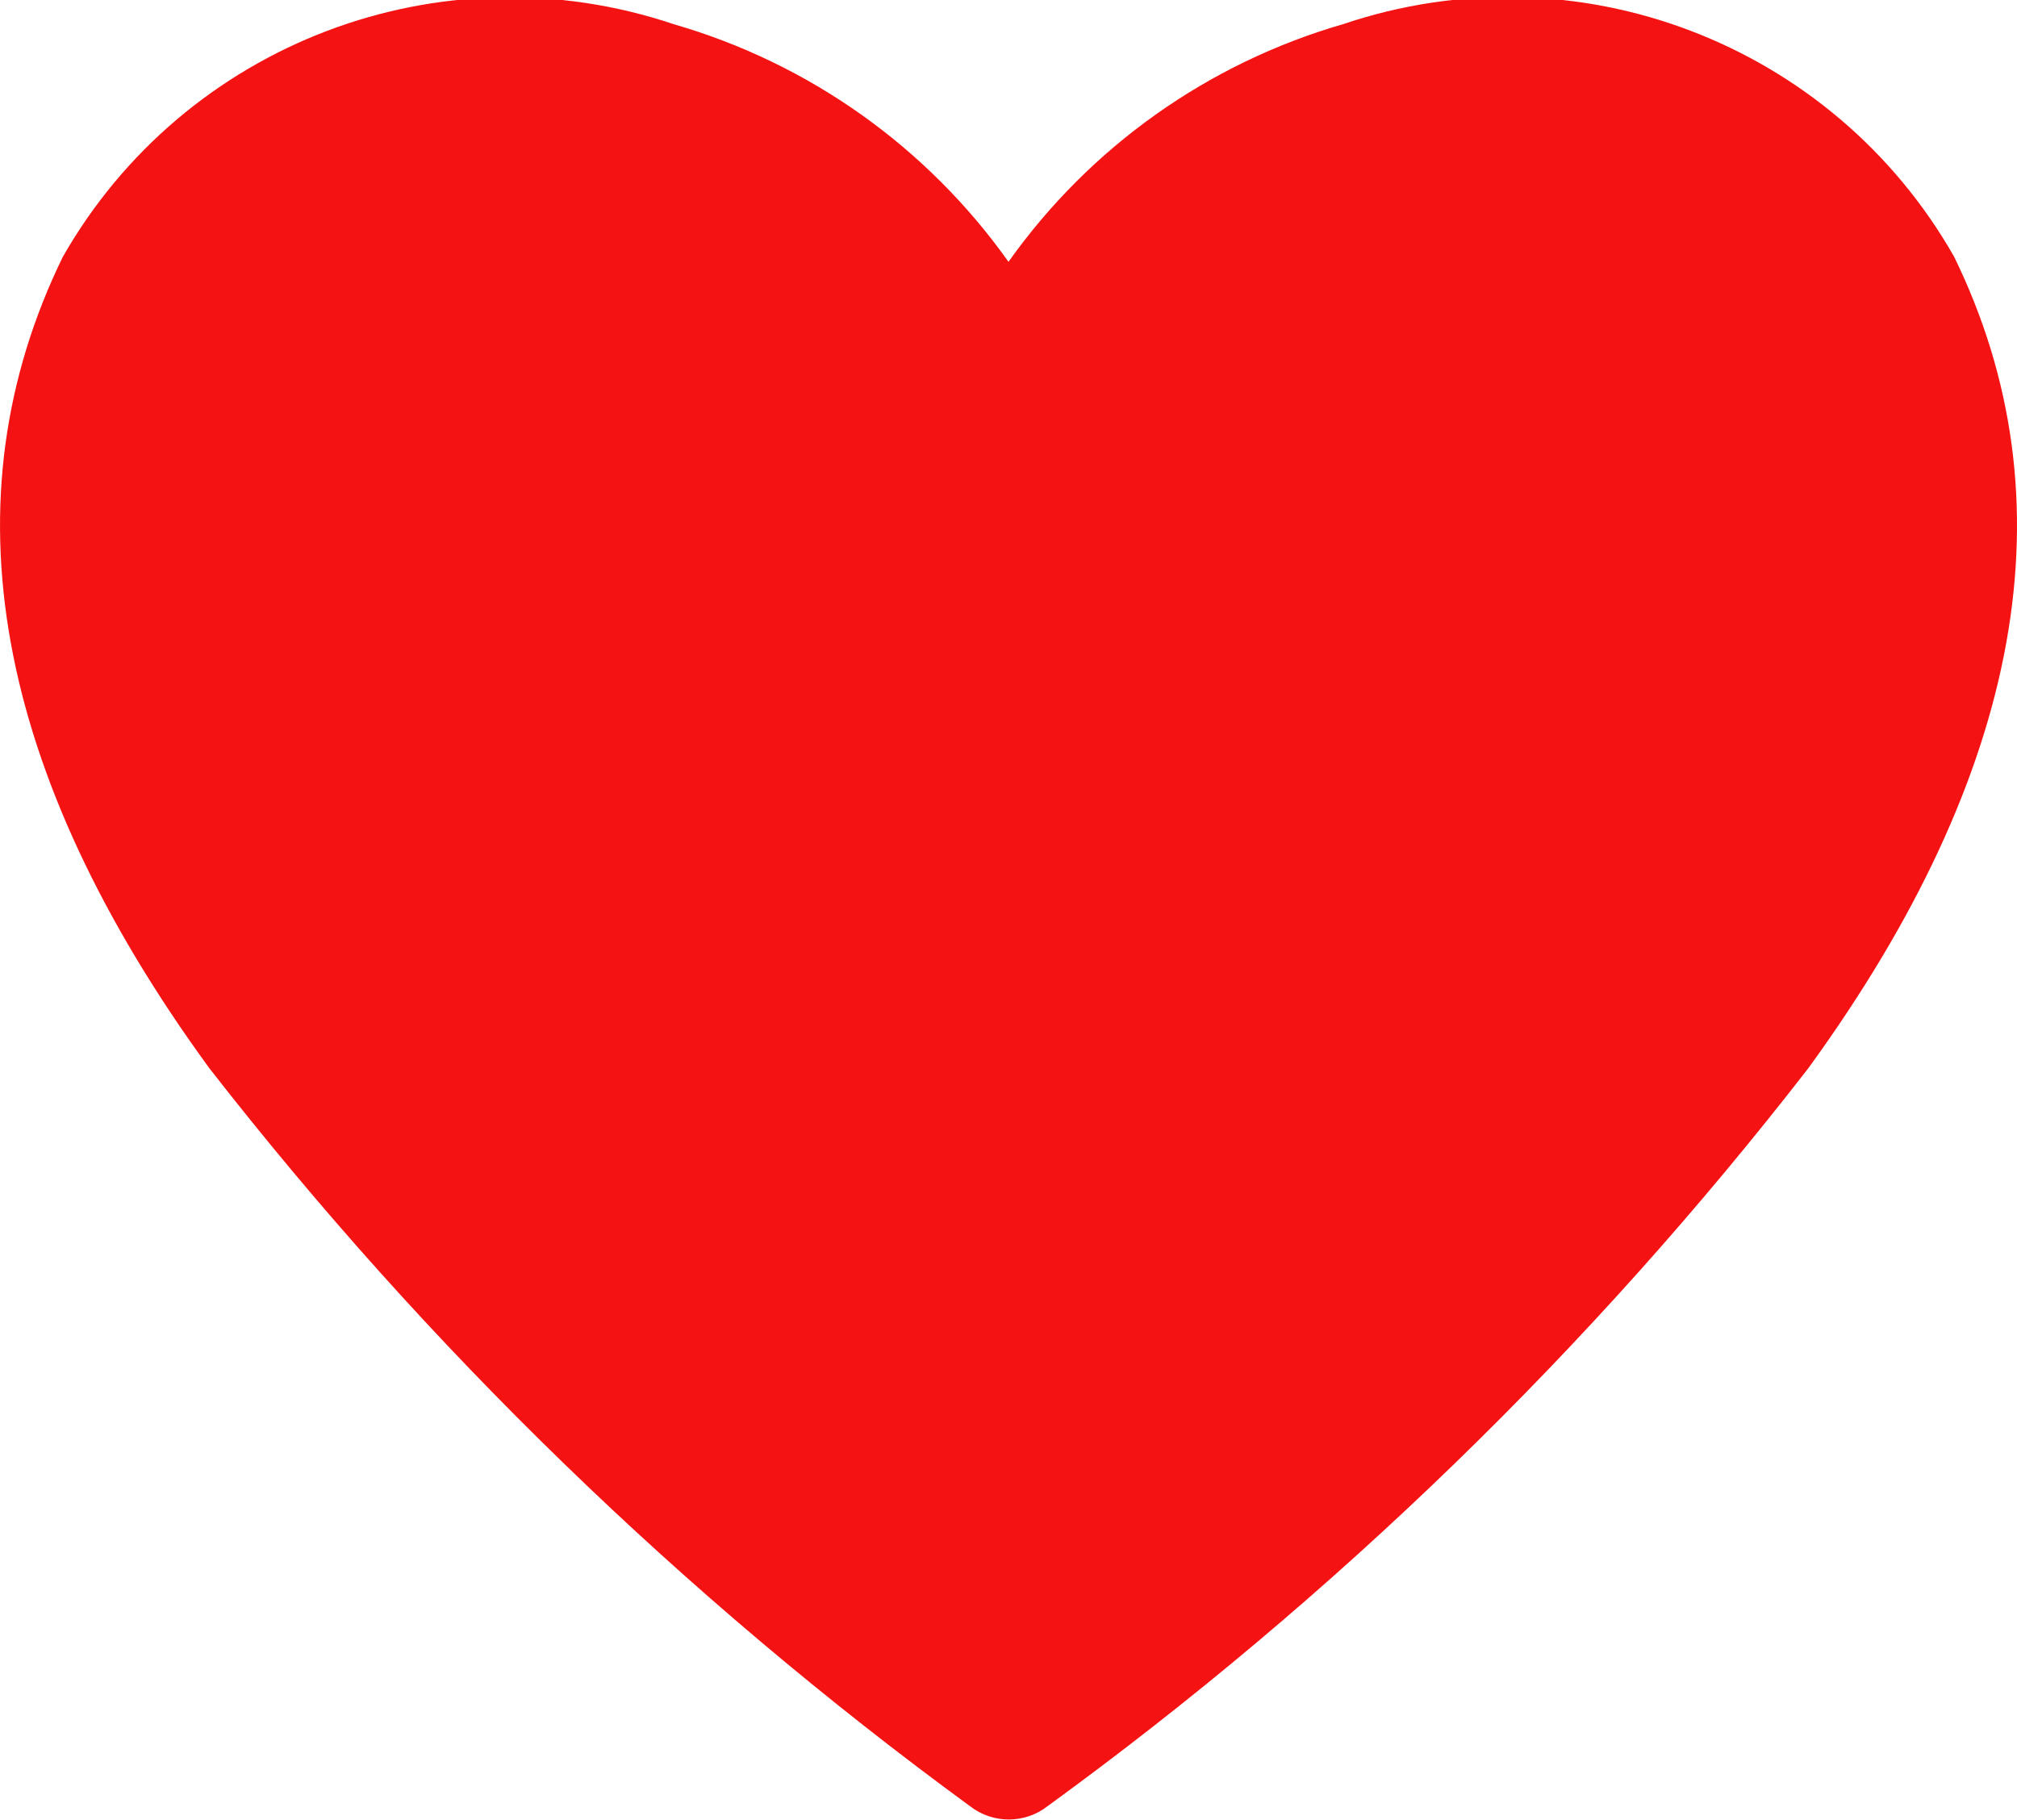
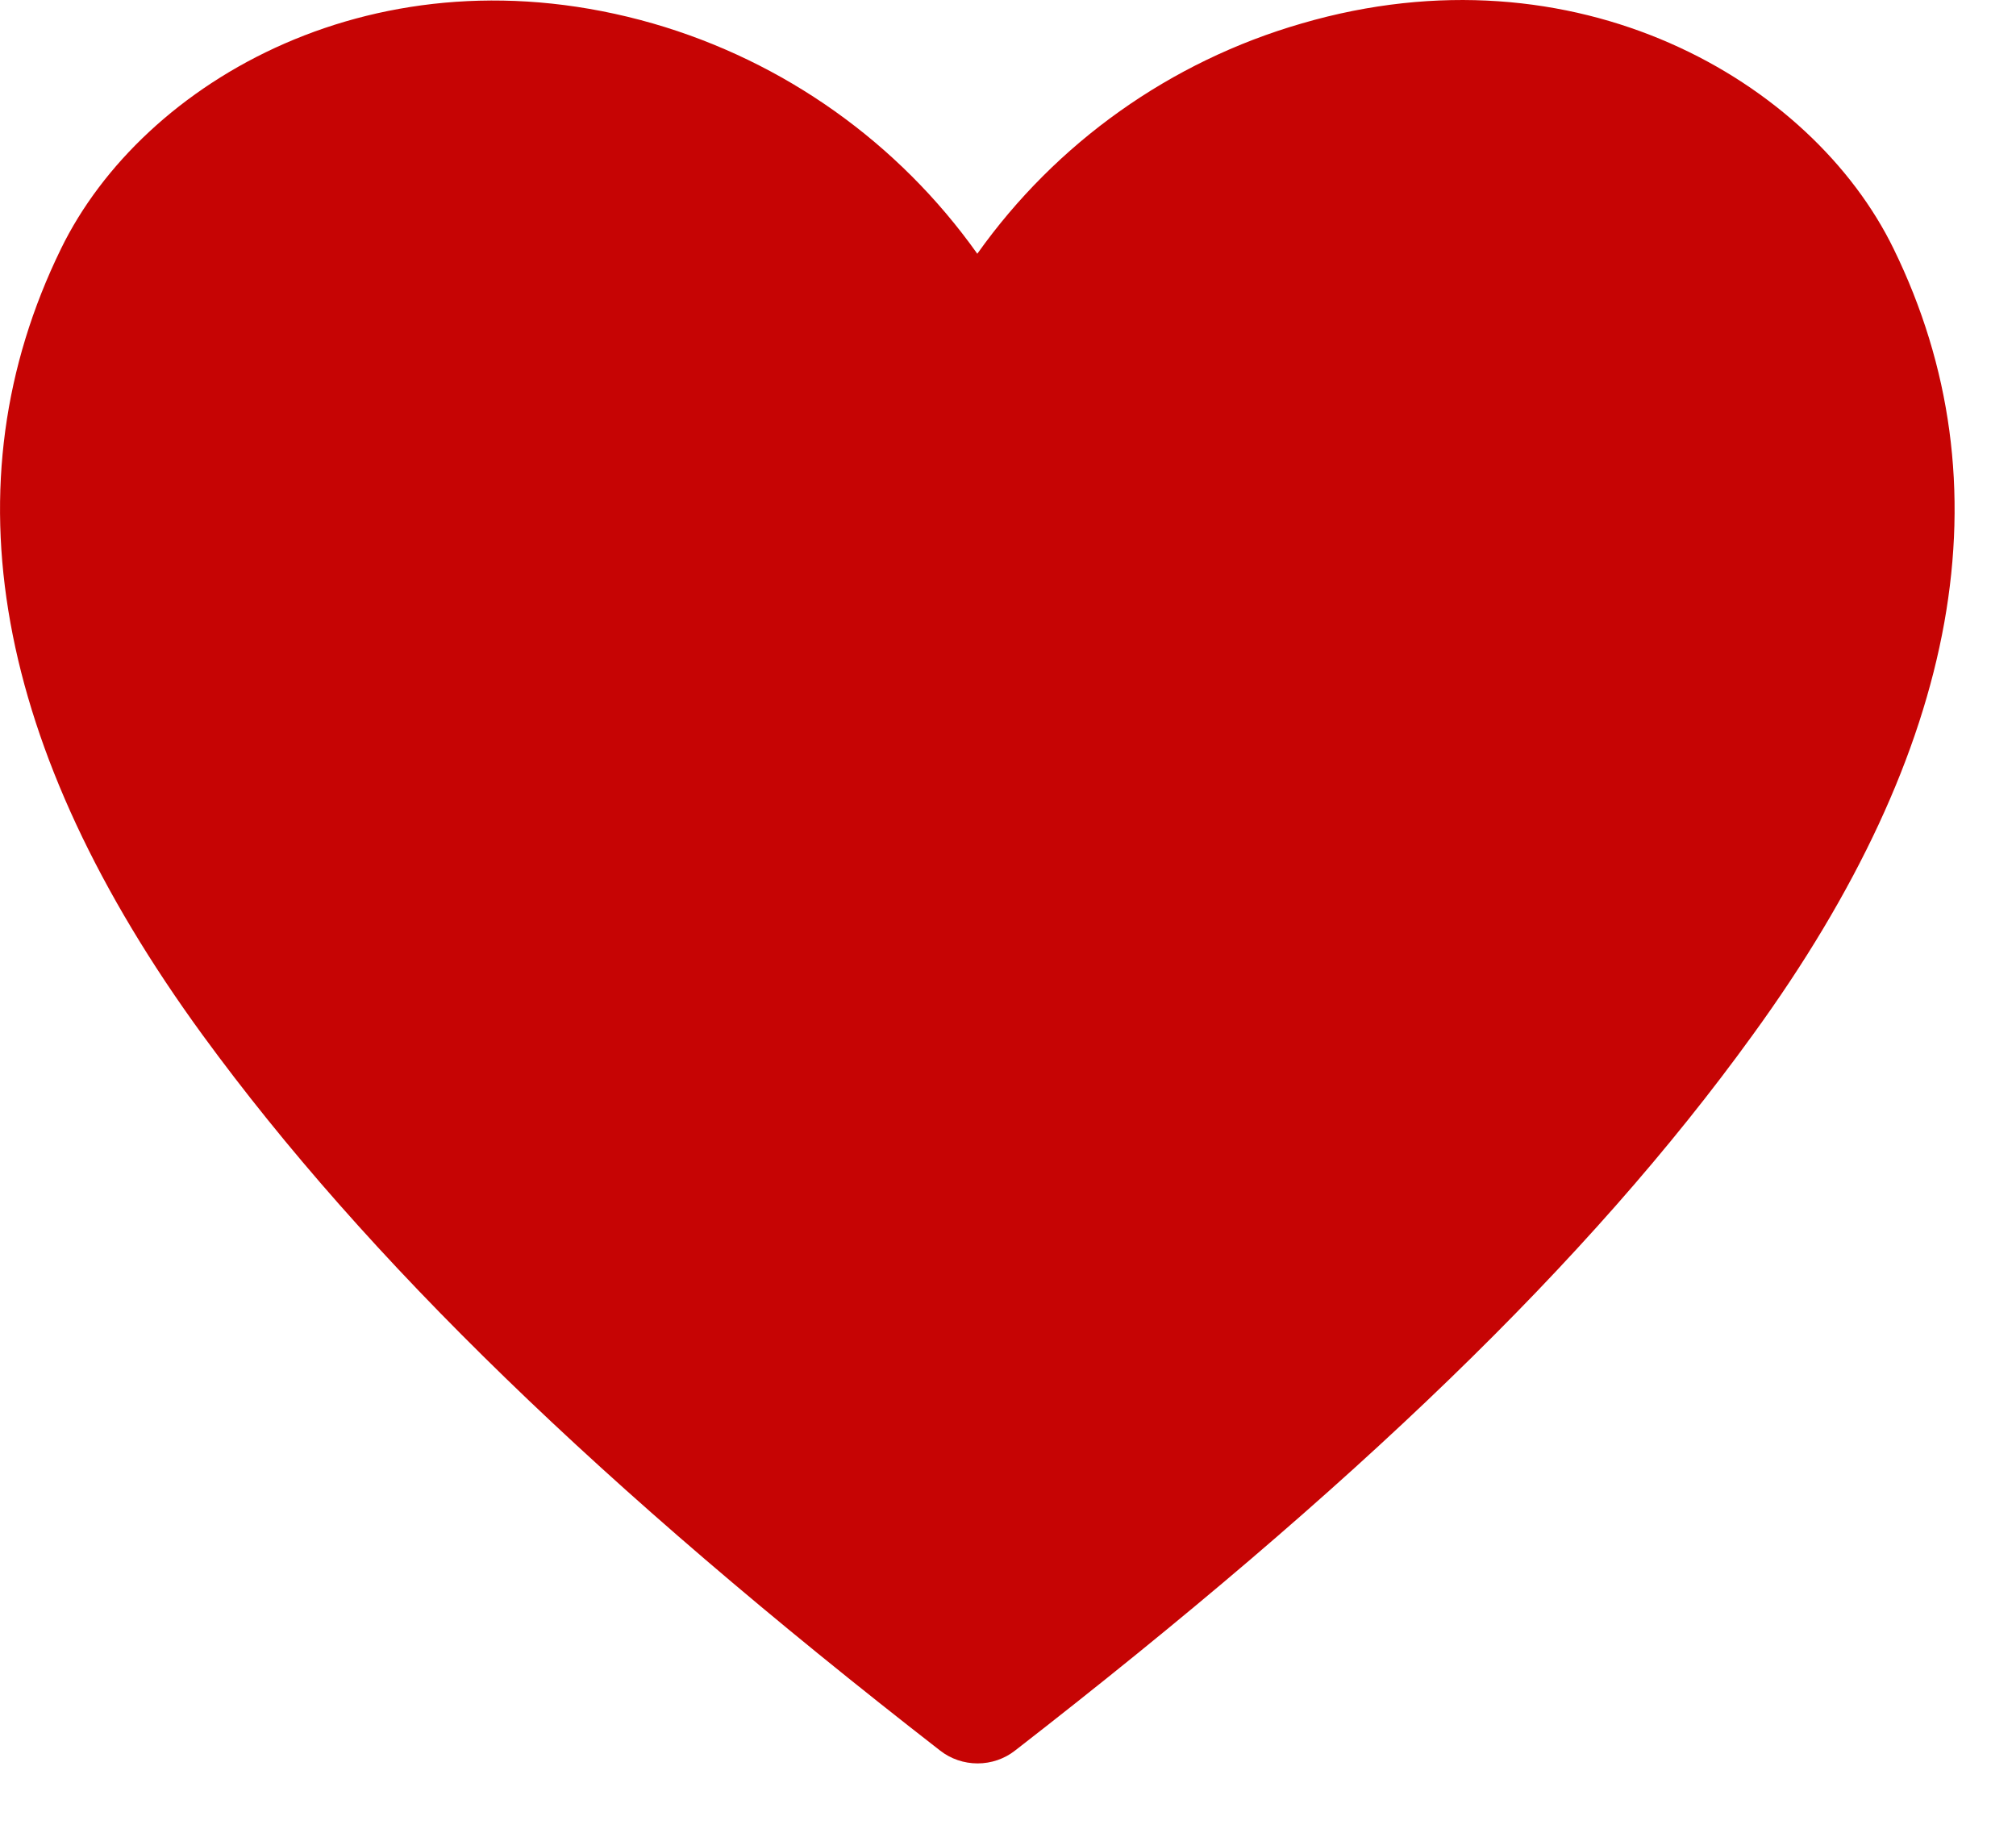
- <svg xmlns="http://www.w3.org/2000/svg" width="21.33" height="19.243" viewBox="0 0 21.33 19.243">
-   <path id="heart-solid" d="M22,5.093a5.432,5.432,0,0,0-6.46-2.46A6.58,6.58,0,0,0,12,5.147,6.58,6.58,0,0,0,8.46,2.634,5.442,5.442,0,0,0,2,5.093c-1.253,2.567-.733,5.453,1.547,8.58a40.505,40.505,0,0,0,8.046,7.807.667.667,0,0,0,.82,0,39.782,39.782,0,0,0,8.047-7.807c2.273-3.127,2.793-6.013,1.54-8.58Z" transform="translate(-1.335 -2.378)" fill="#f51212" />
+ <svg xmlns="http://www.w3.org/2000/svg" width="22" height="20" viewBox="0 0 22 20" fill="none">
+   <path d="M20.665 2.716C19.772 0.882 17.198 -0.618 14.205 0.256C12.775 0.669 11.527 1.555 10.665 2.769C9.803 1.555 8.555 0.669 7.125 0.256C4.125 -0.604 1.558 0.882 0.665 2.716C-0.588 5.282 -0.068 8.169 2.212 11.296C3.998 13.742 6.552 16.222 10.258 19.102C10.375 19.194 10.52 19.243 10.668 19.243C10.817 19.243 10.961 19.194 11.078 19.102C14.778 16.229 17.338 13.769 19.125 11.296C21.398 8.169 21.918 5.282 20.665 2.716Z" fill="#C60404" />
</svg>
